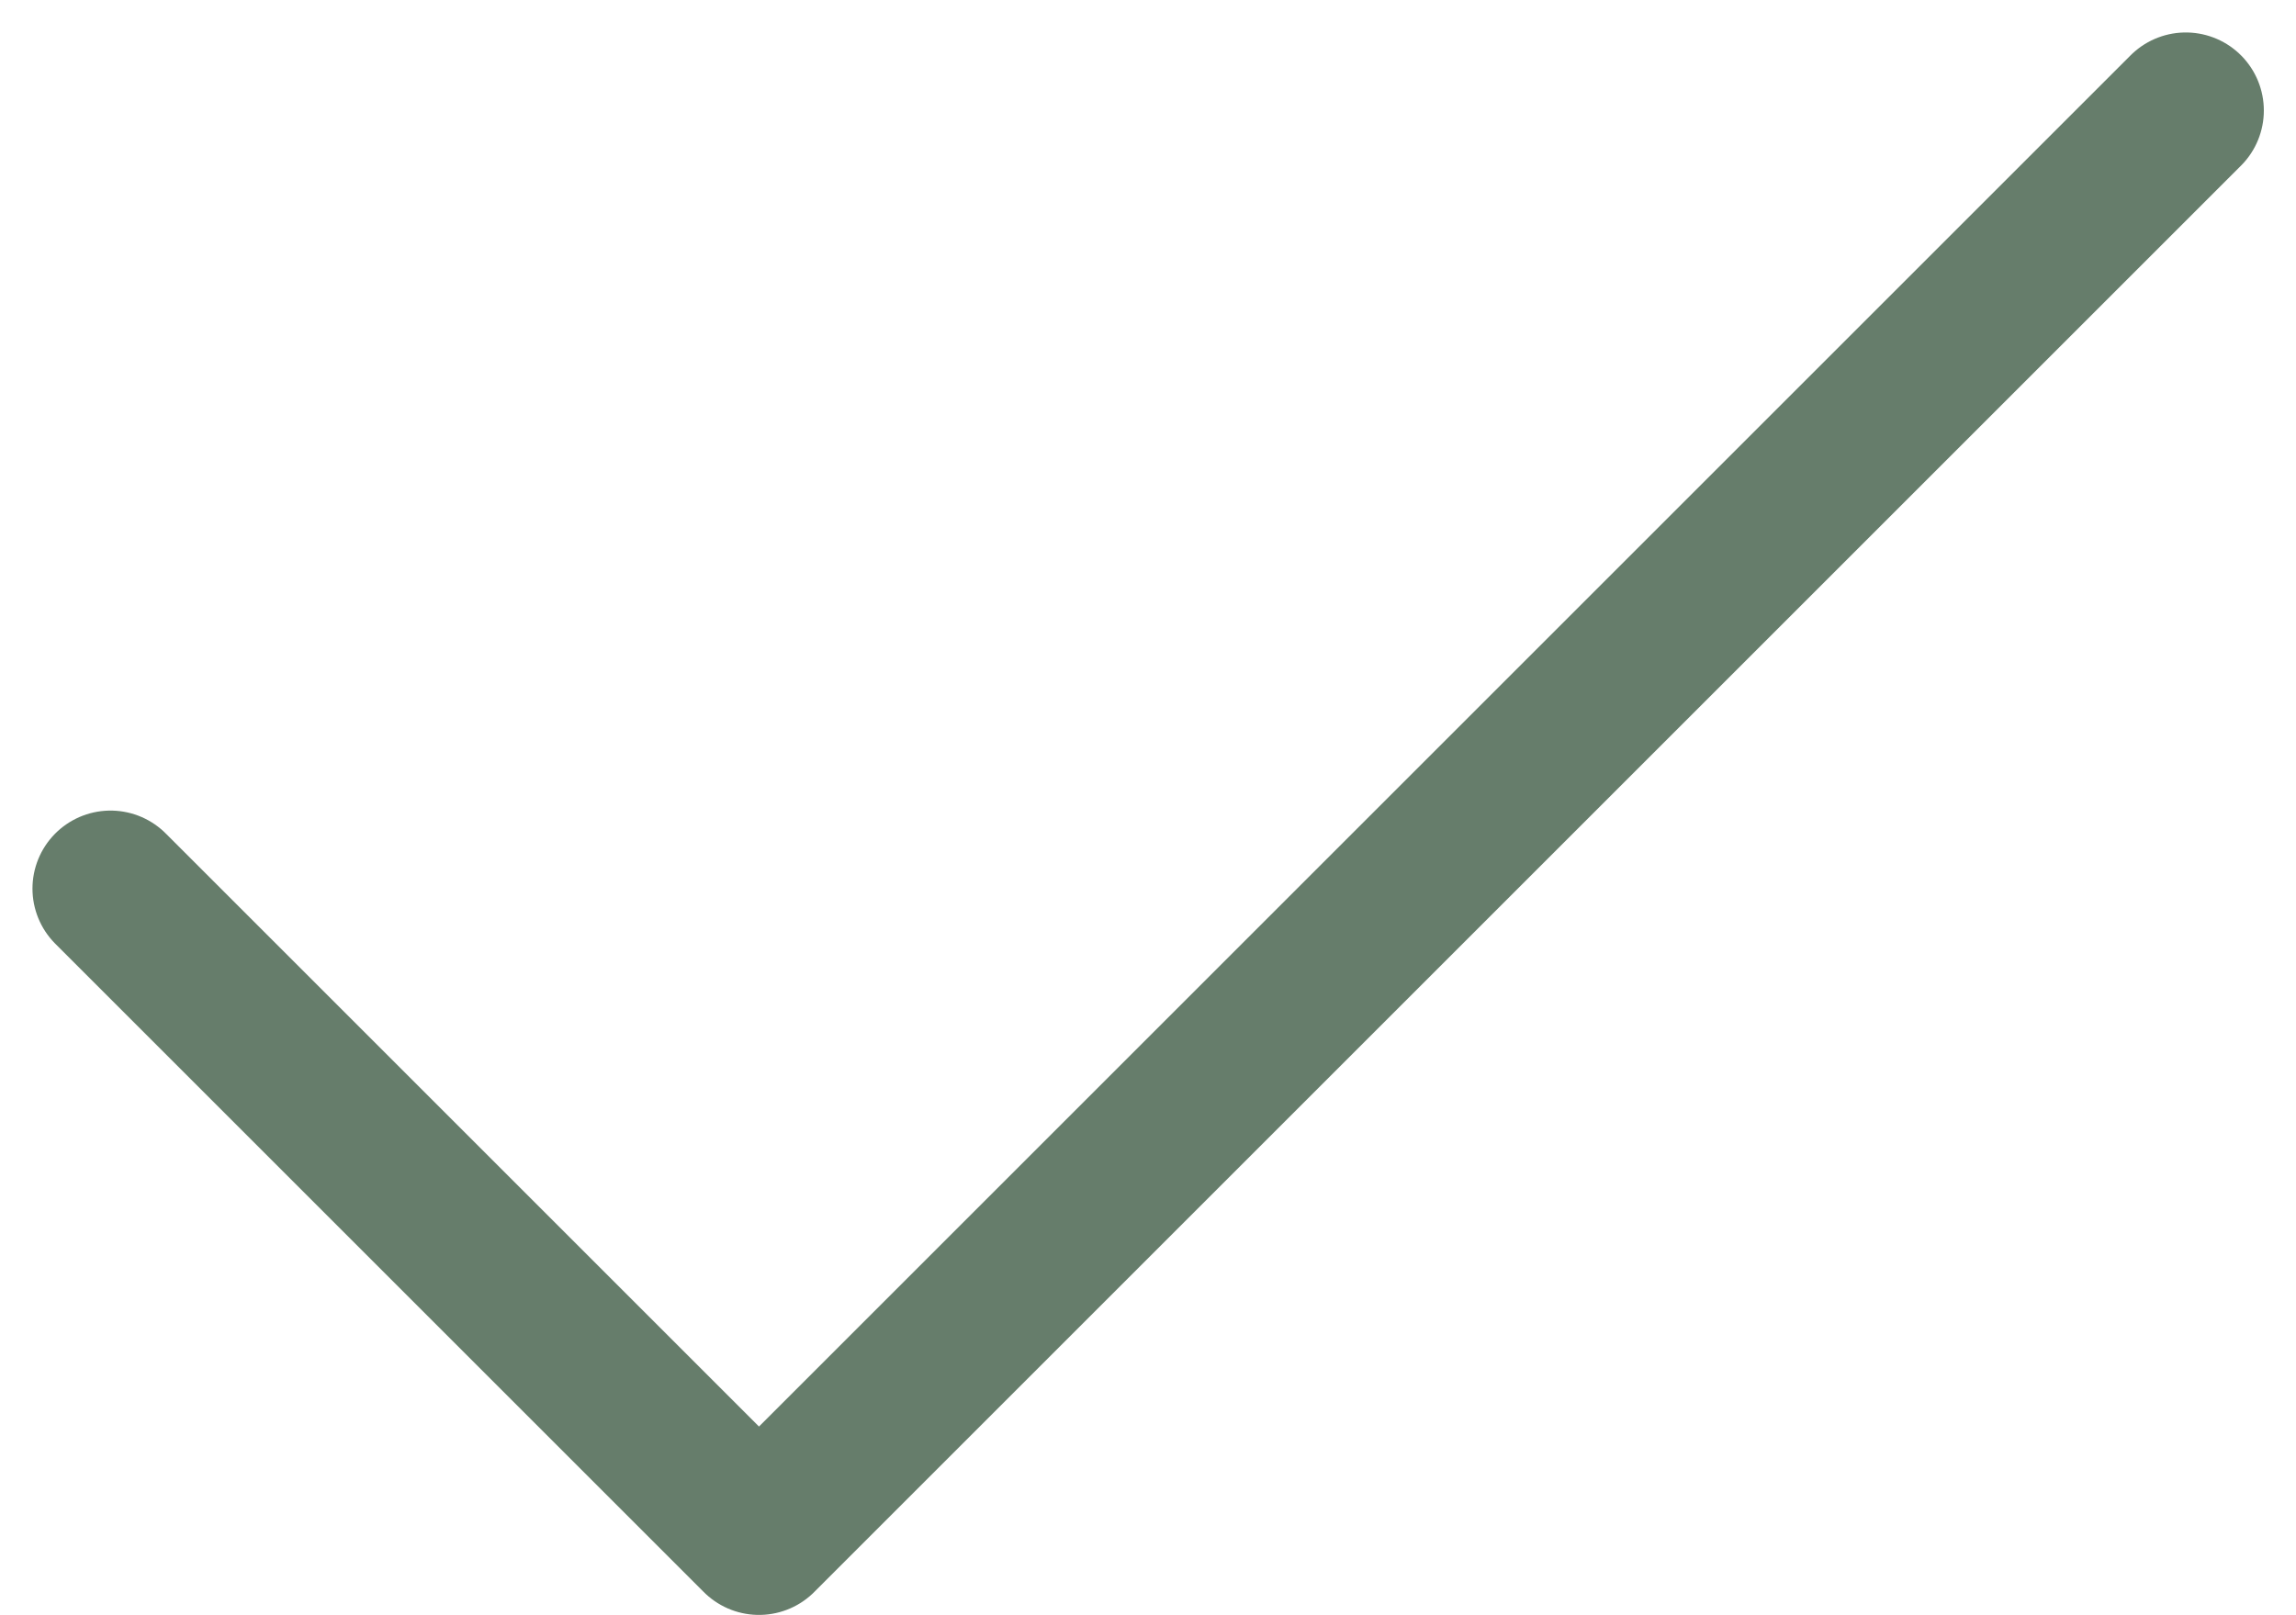
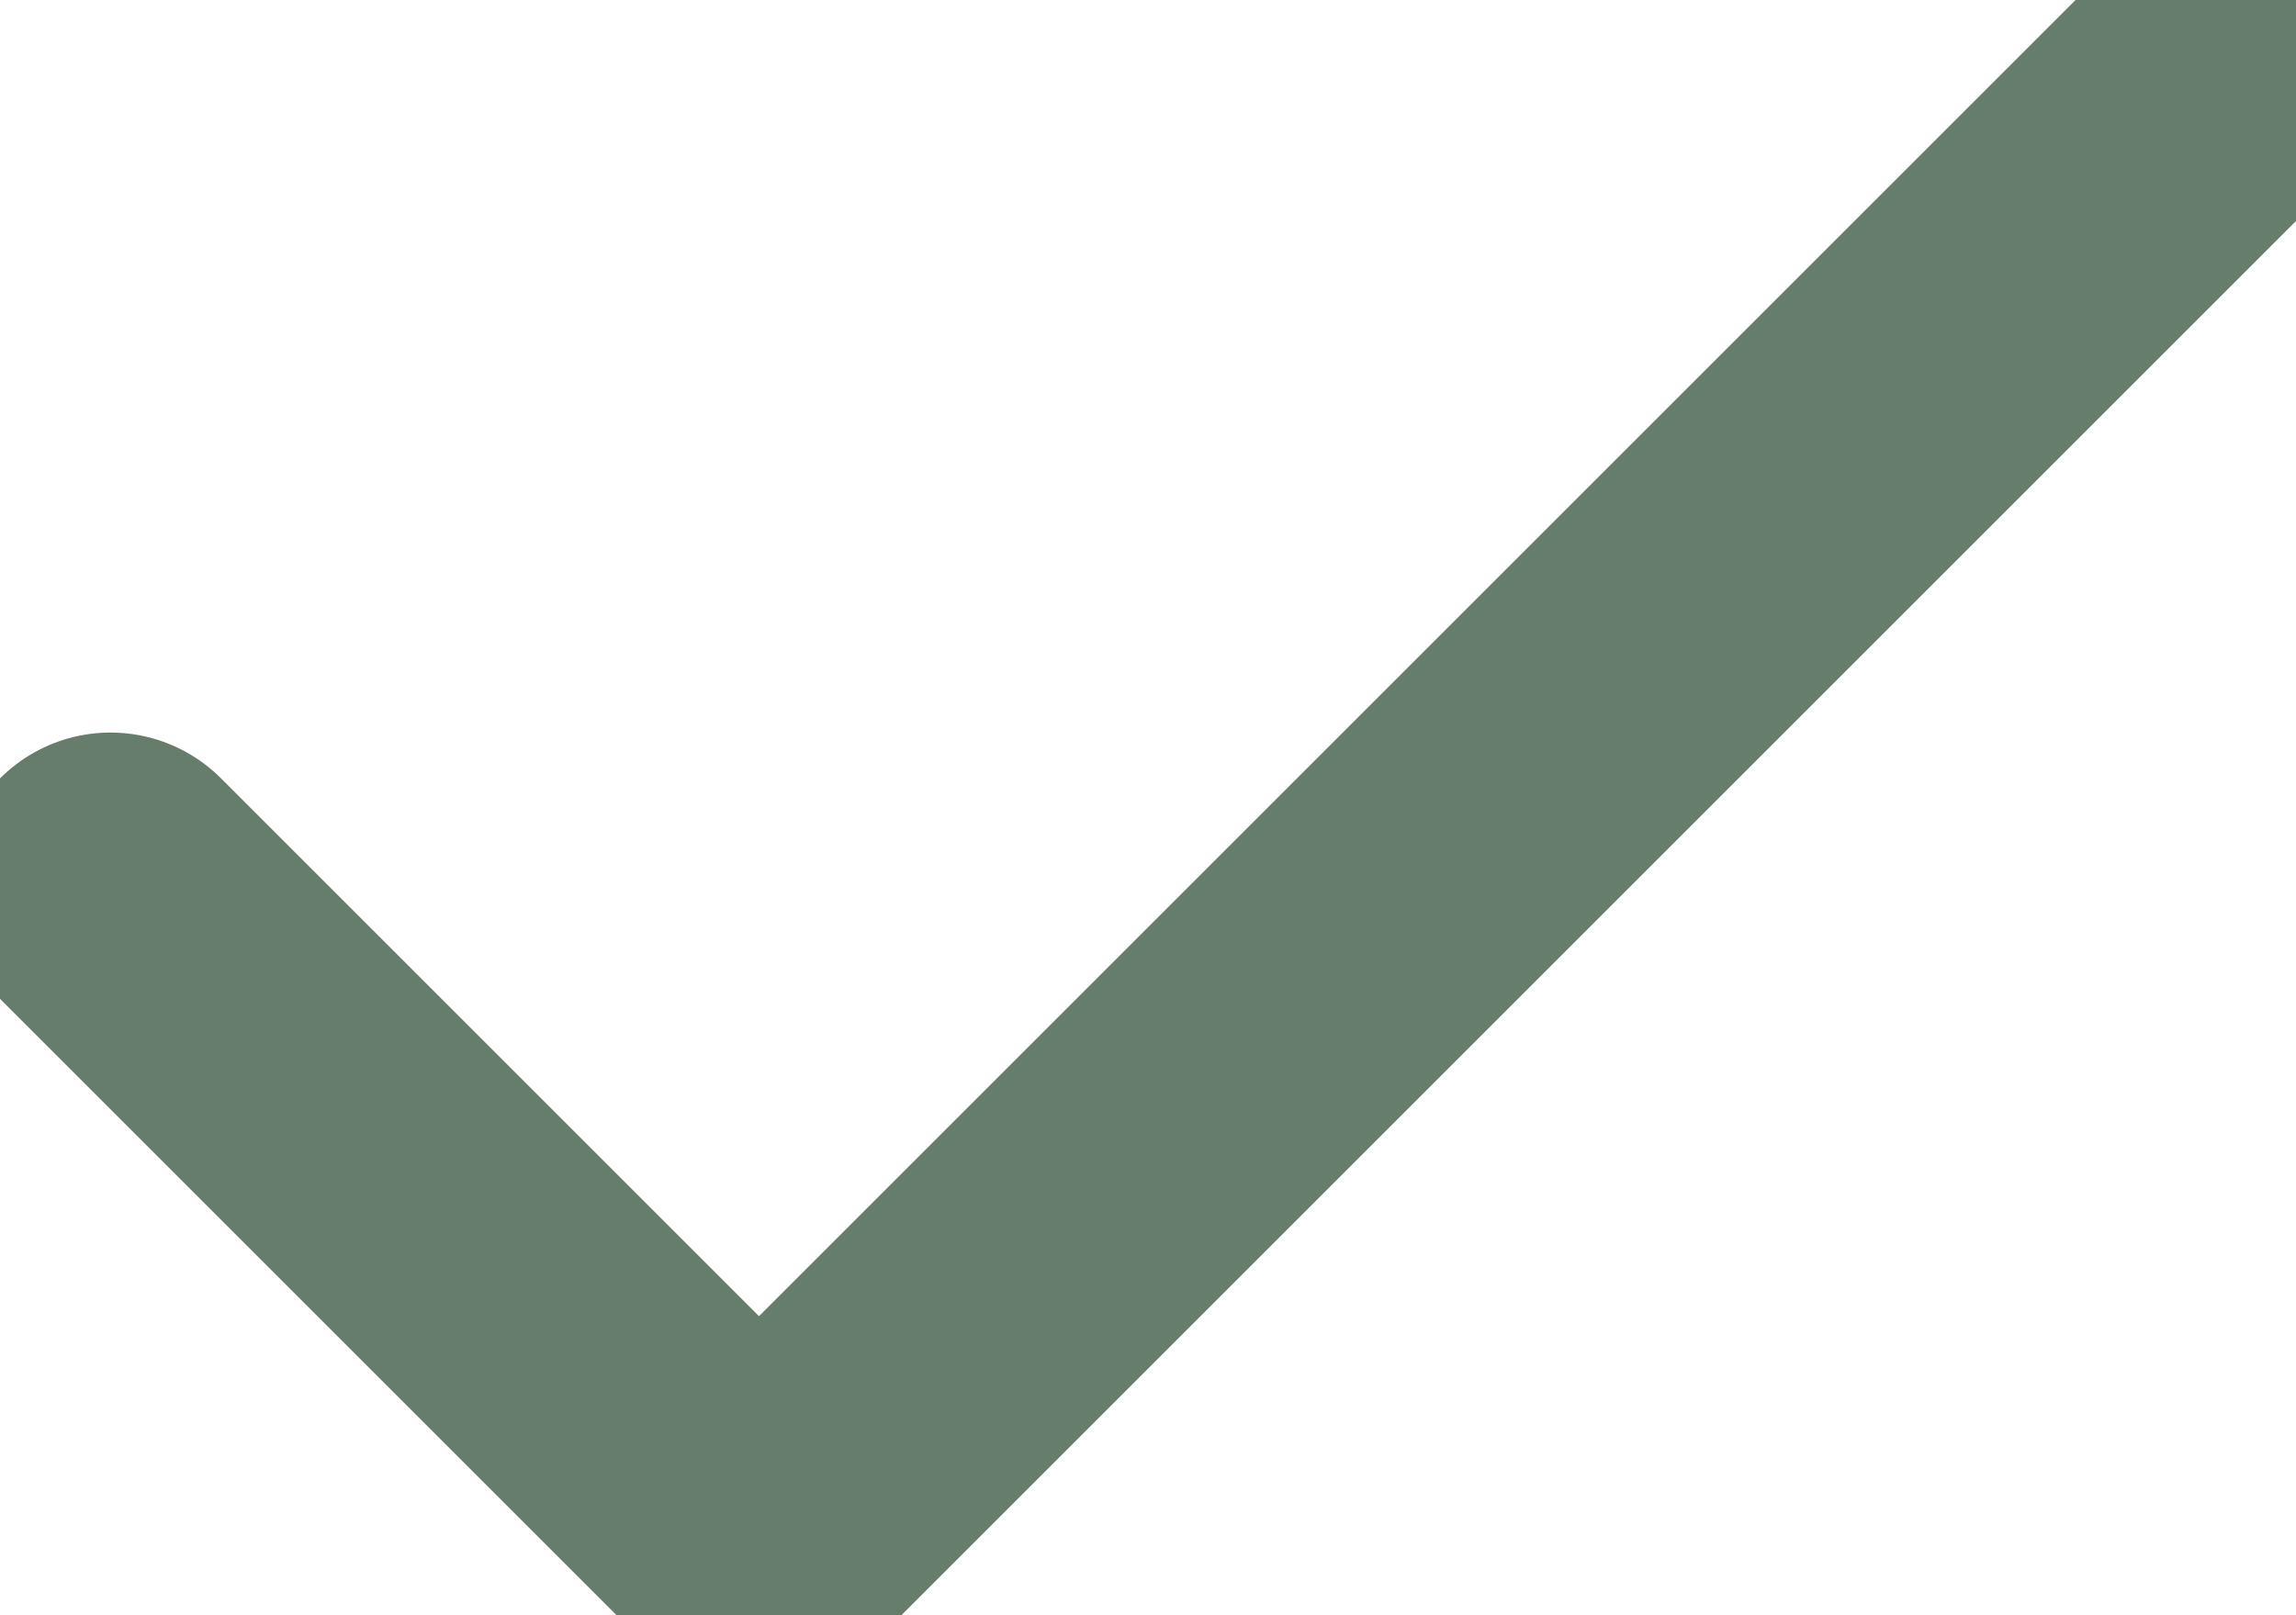
<svg xmlns="http://www.w3.org/2000/svg" width="7.354" height="5.173" viewBox="0 0 7.354 5.173">
-   <path id="check" d="M10.647,6l-4.57,4.57L4,8.493" transform="translate(-3.646 -5.646)" fill="none" stroke="#667d6b" stroke-linecap="round" stroke-linejoin="round" stroke-width="0.5" />
+   <path id="check" d="M10.647,6l-4.57,4.57L4,8.493" transform="translate(-3.646 -5.646)" fill="none" stroke="#667d6b" stroke-linecap="round" stroke-linejoin="round" />
</svg>
